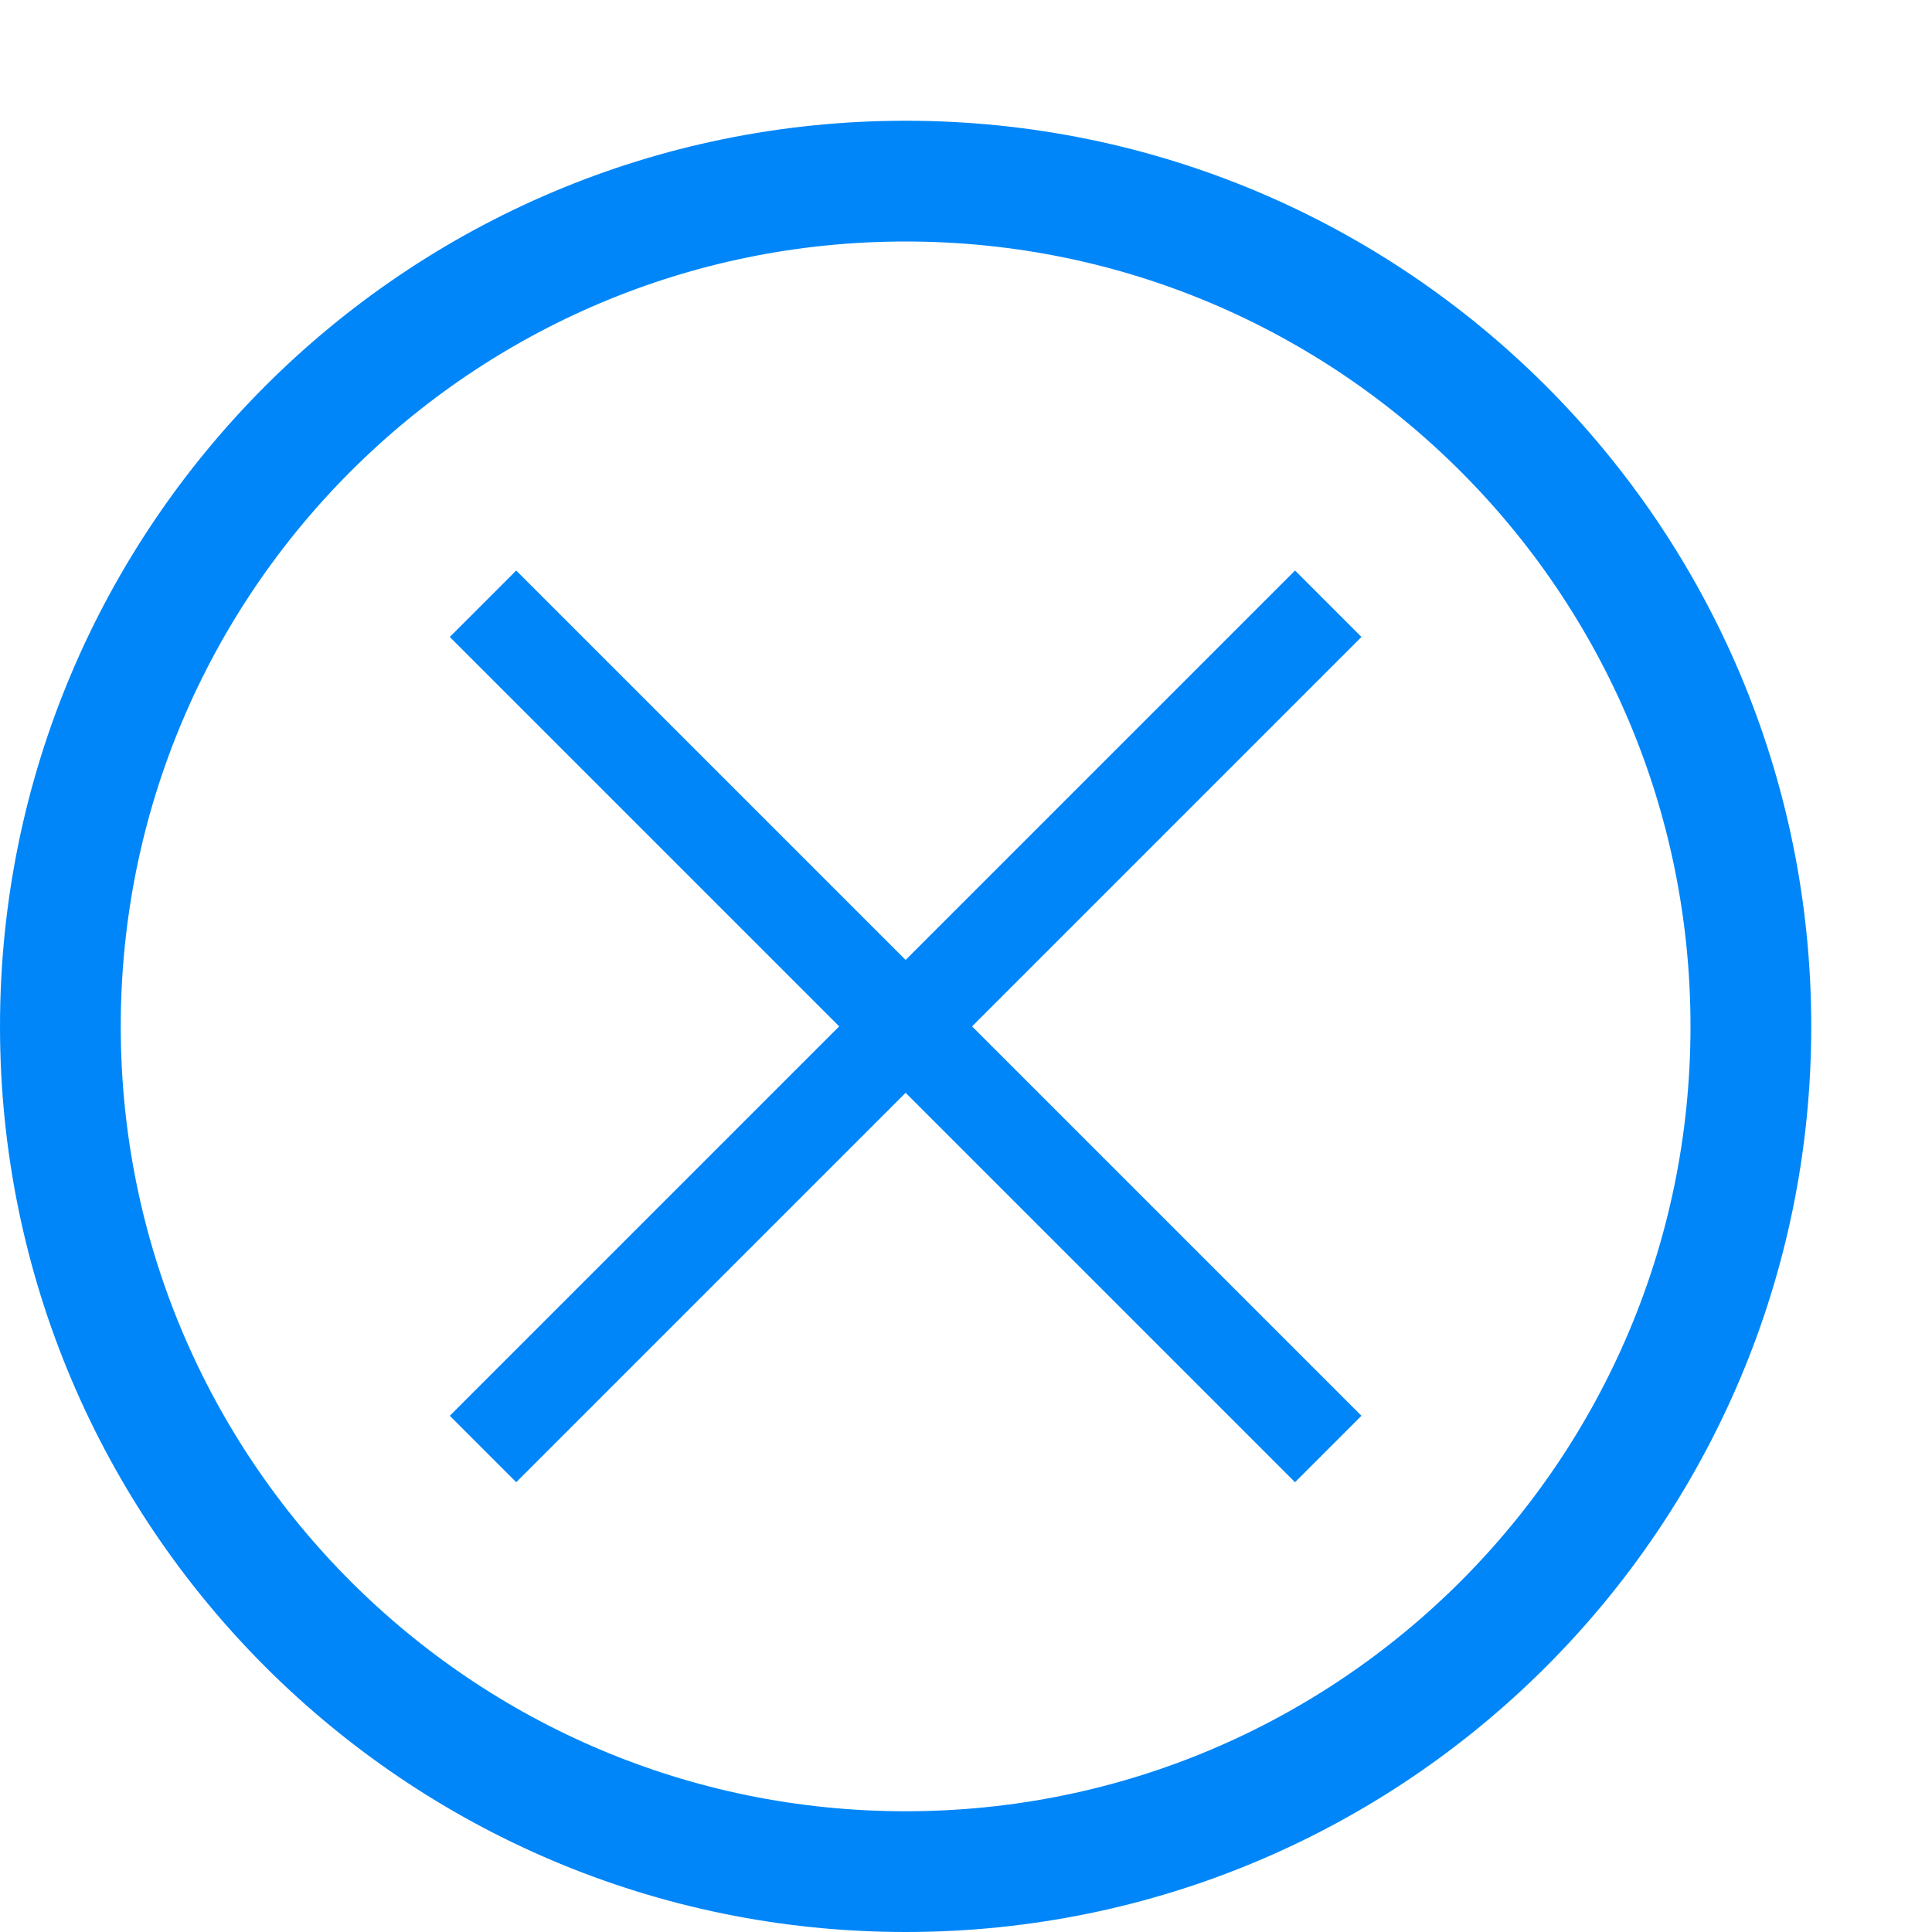
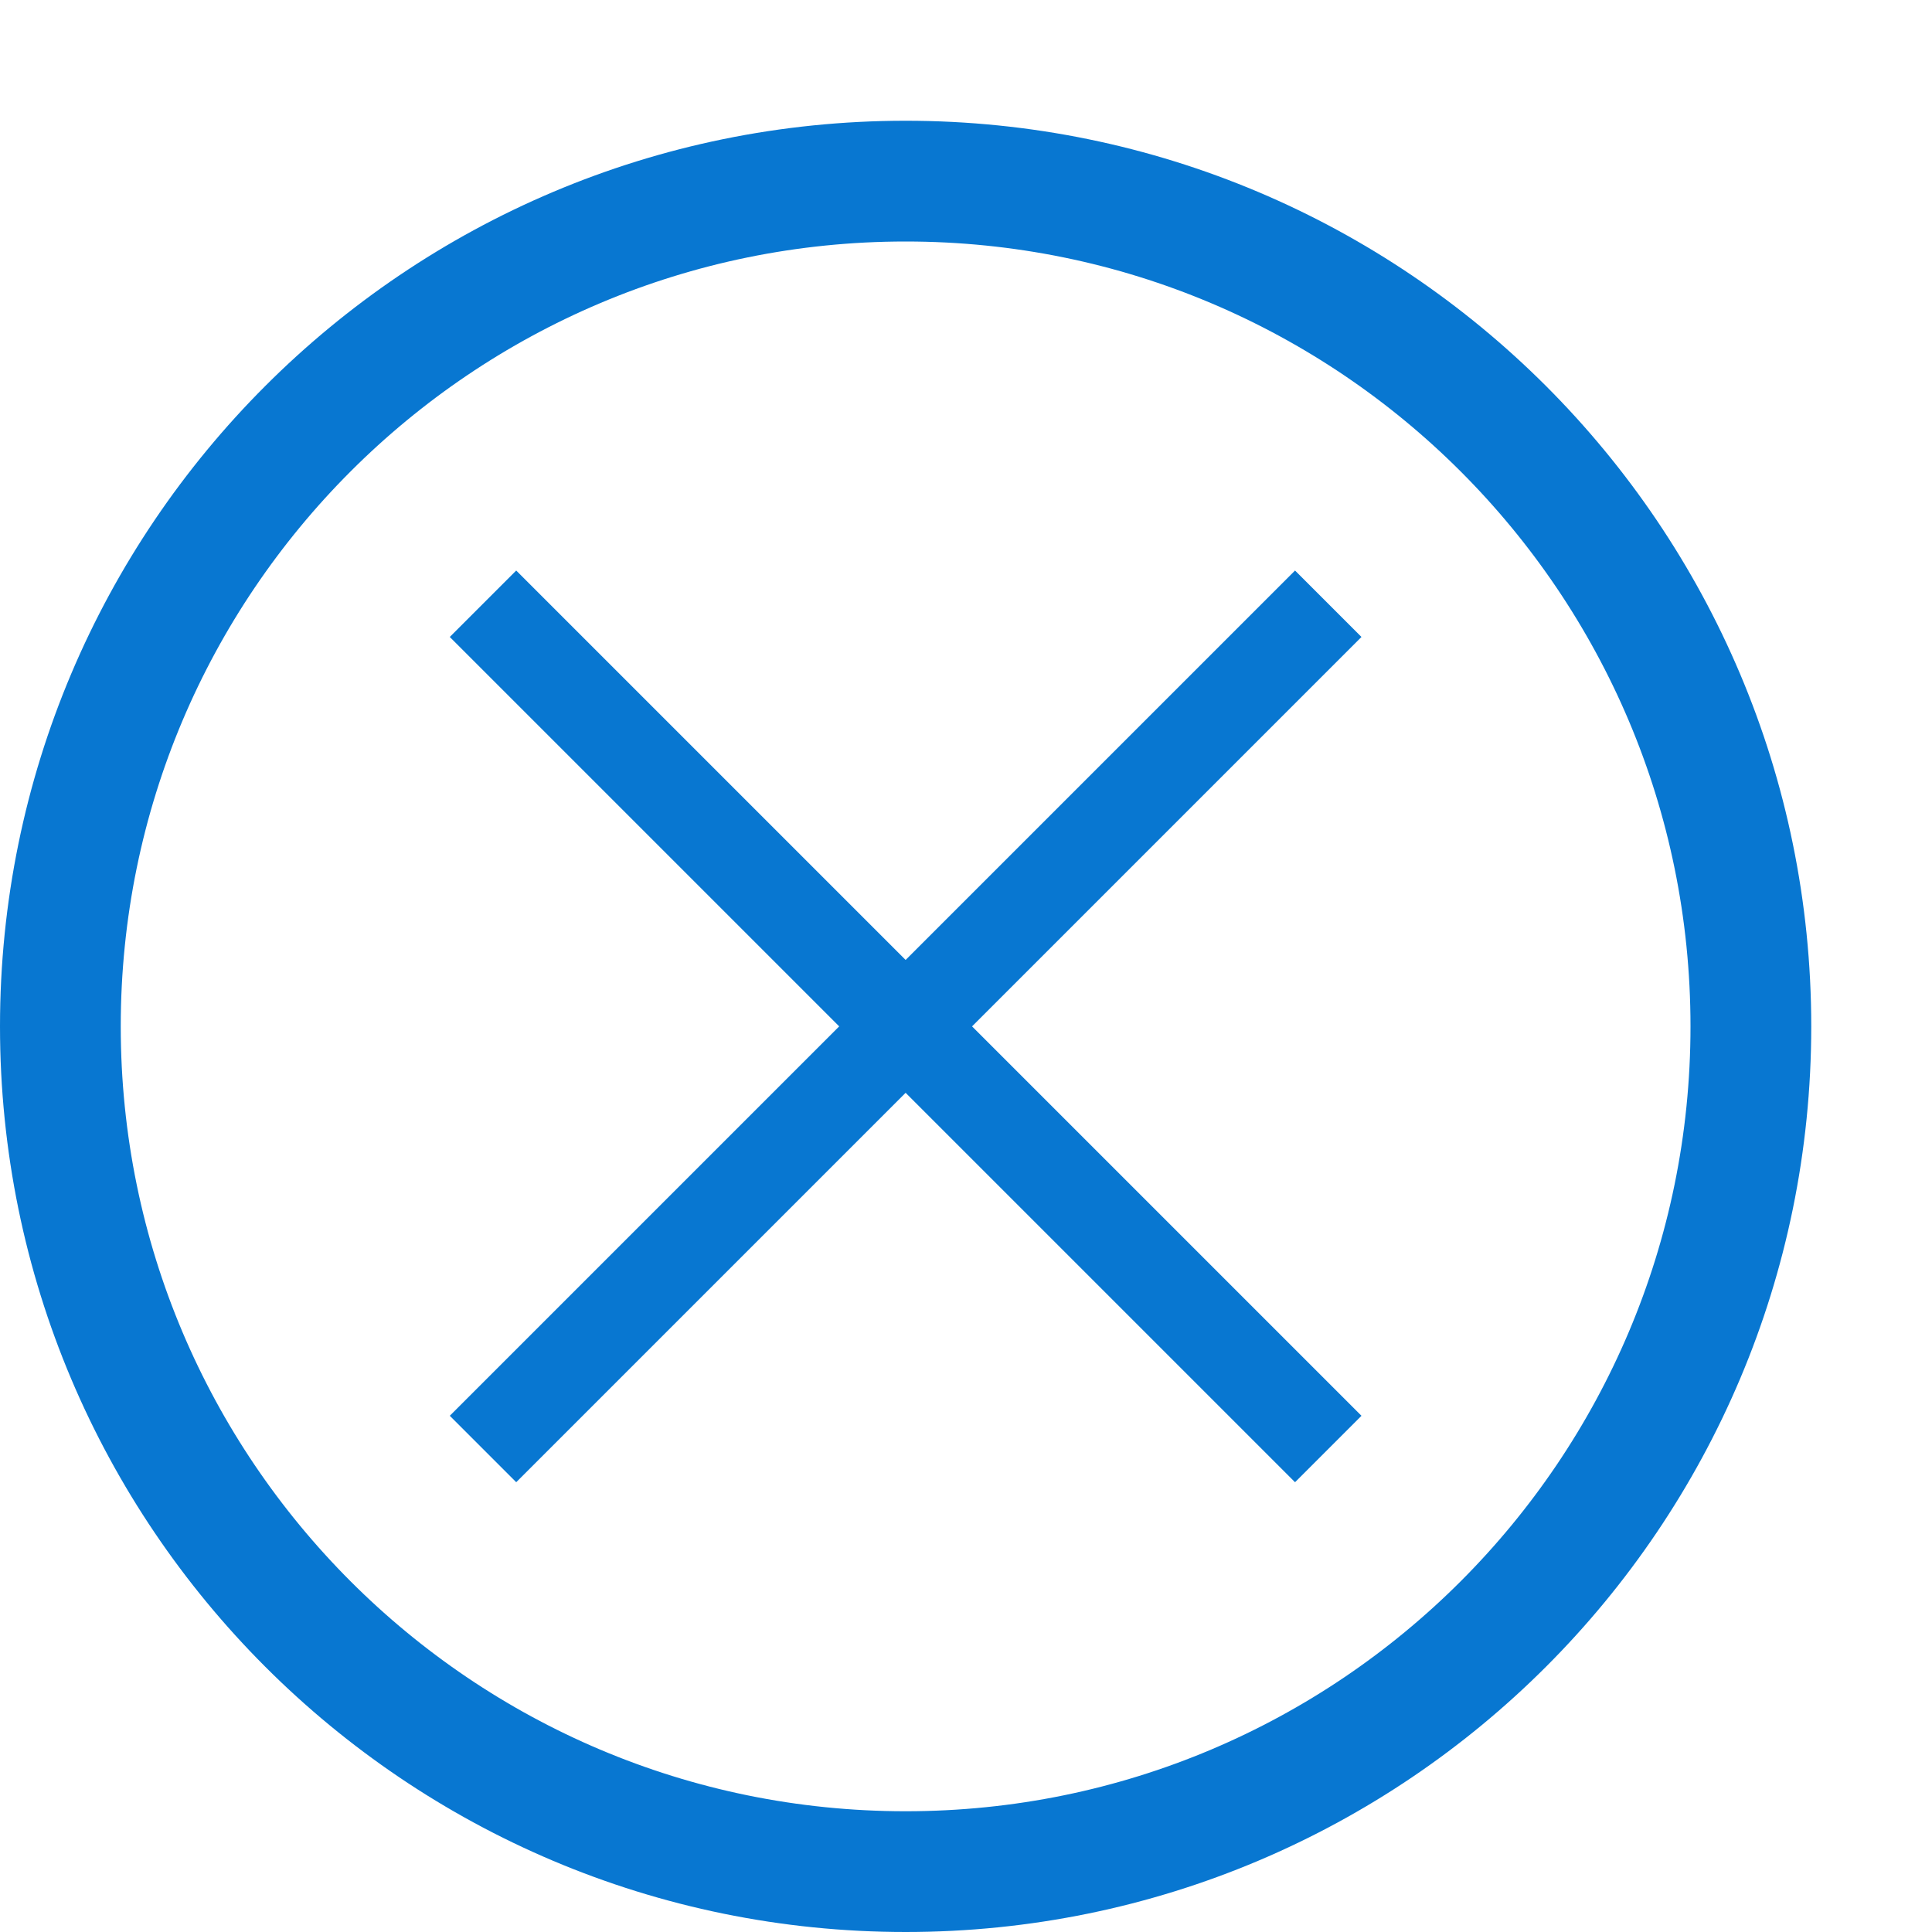
<svg xmlns="http://www.w3.org/2000/svg" version="1.1" id="Layer_1" x="0px" y="0px" width="16px" height="16px" viewBox="0 0 16 16" enable-background="new 0 0 16 16" xml:space="preserve">
  <g>
-     <circle cx="7.5" cy="8.5" r="7" stroke="#0086f8" fill="transparent" />
+     <circle cx="7.5" cy="8.5" r="7" stroke="#0877d1" fill="transparent" />
  </g>
-   <line stroke="#0086f8" stroke-width="0.778" stroke-miterlimit="10" x1="4" y1="12" x2="11" y2="5" />
-   <line stroke="#0086f8" stroke-width="0.778" stroke-miterlimit="10" x1="11" y1="12" x2="4" y2="5" />
+   <line stroke="#0877d1" stroke-width="0.778" stroke-miterlimit="10" x1="4" y1="12" x2="11" y2="5" />
+   <line stroke="#0877d1" stroke-width="0.778" stroke-miterlimit="10" x1="11" y1="12" x2="4" y2="5" />
</svg>
